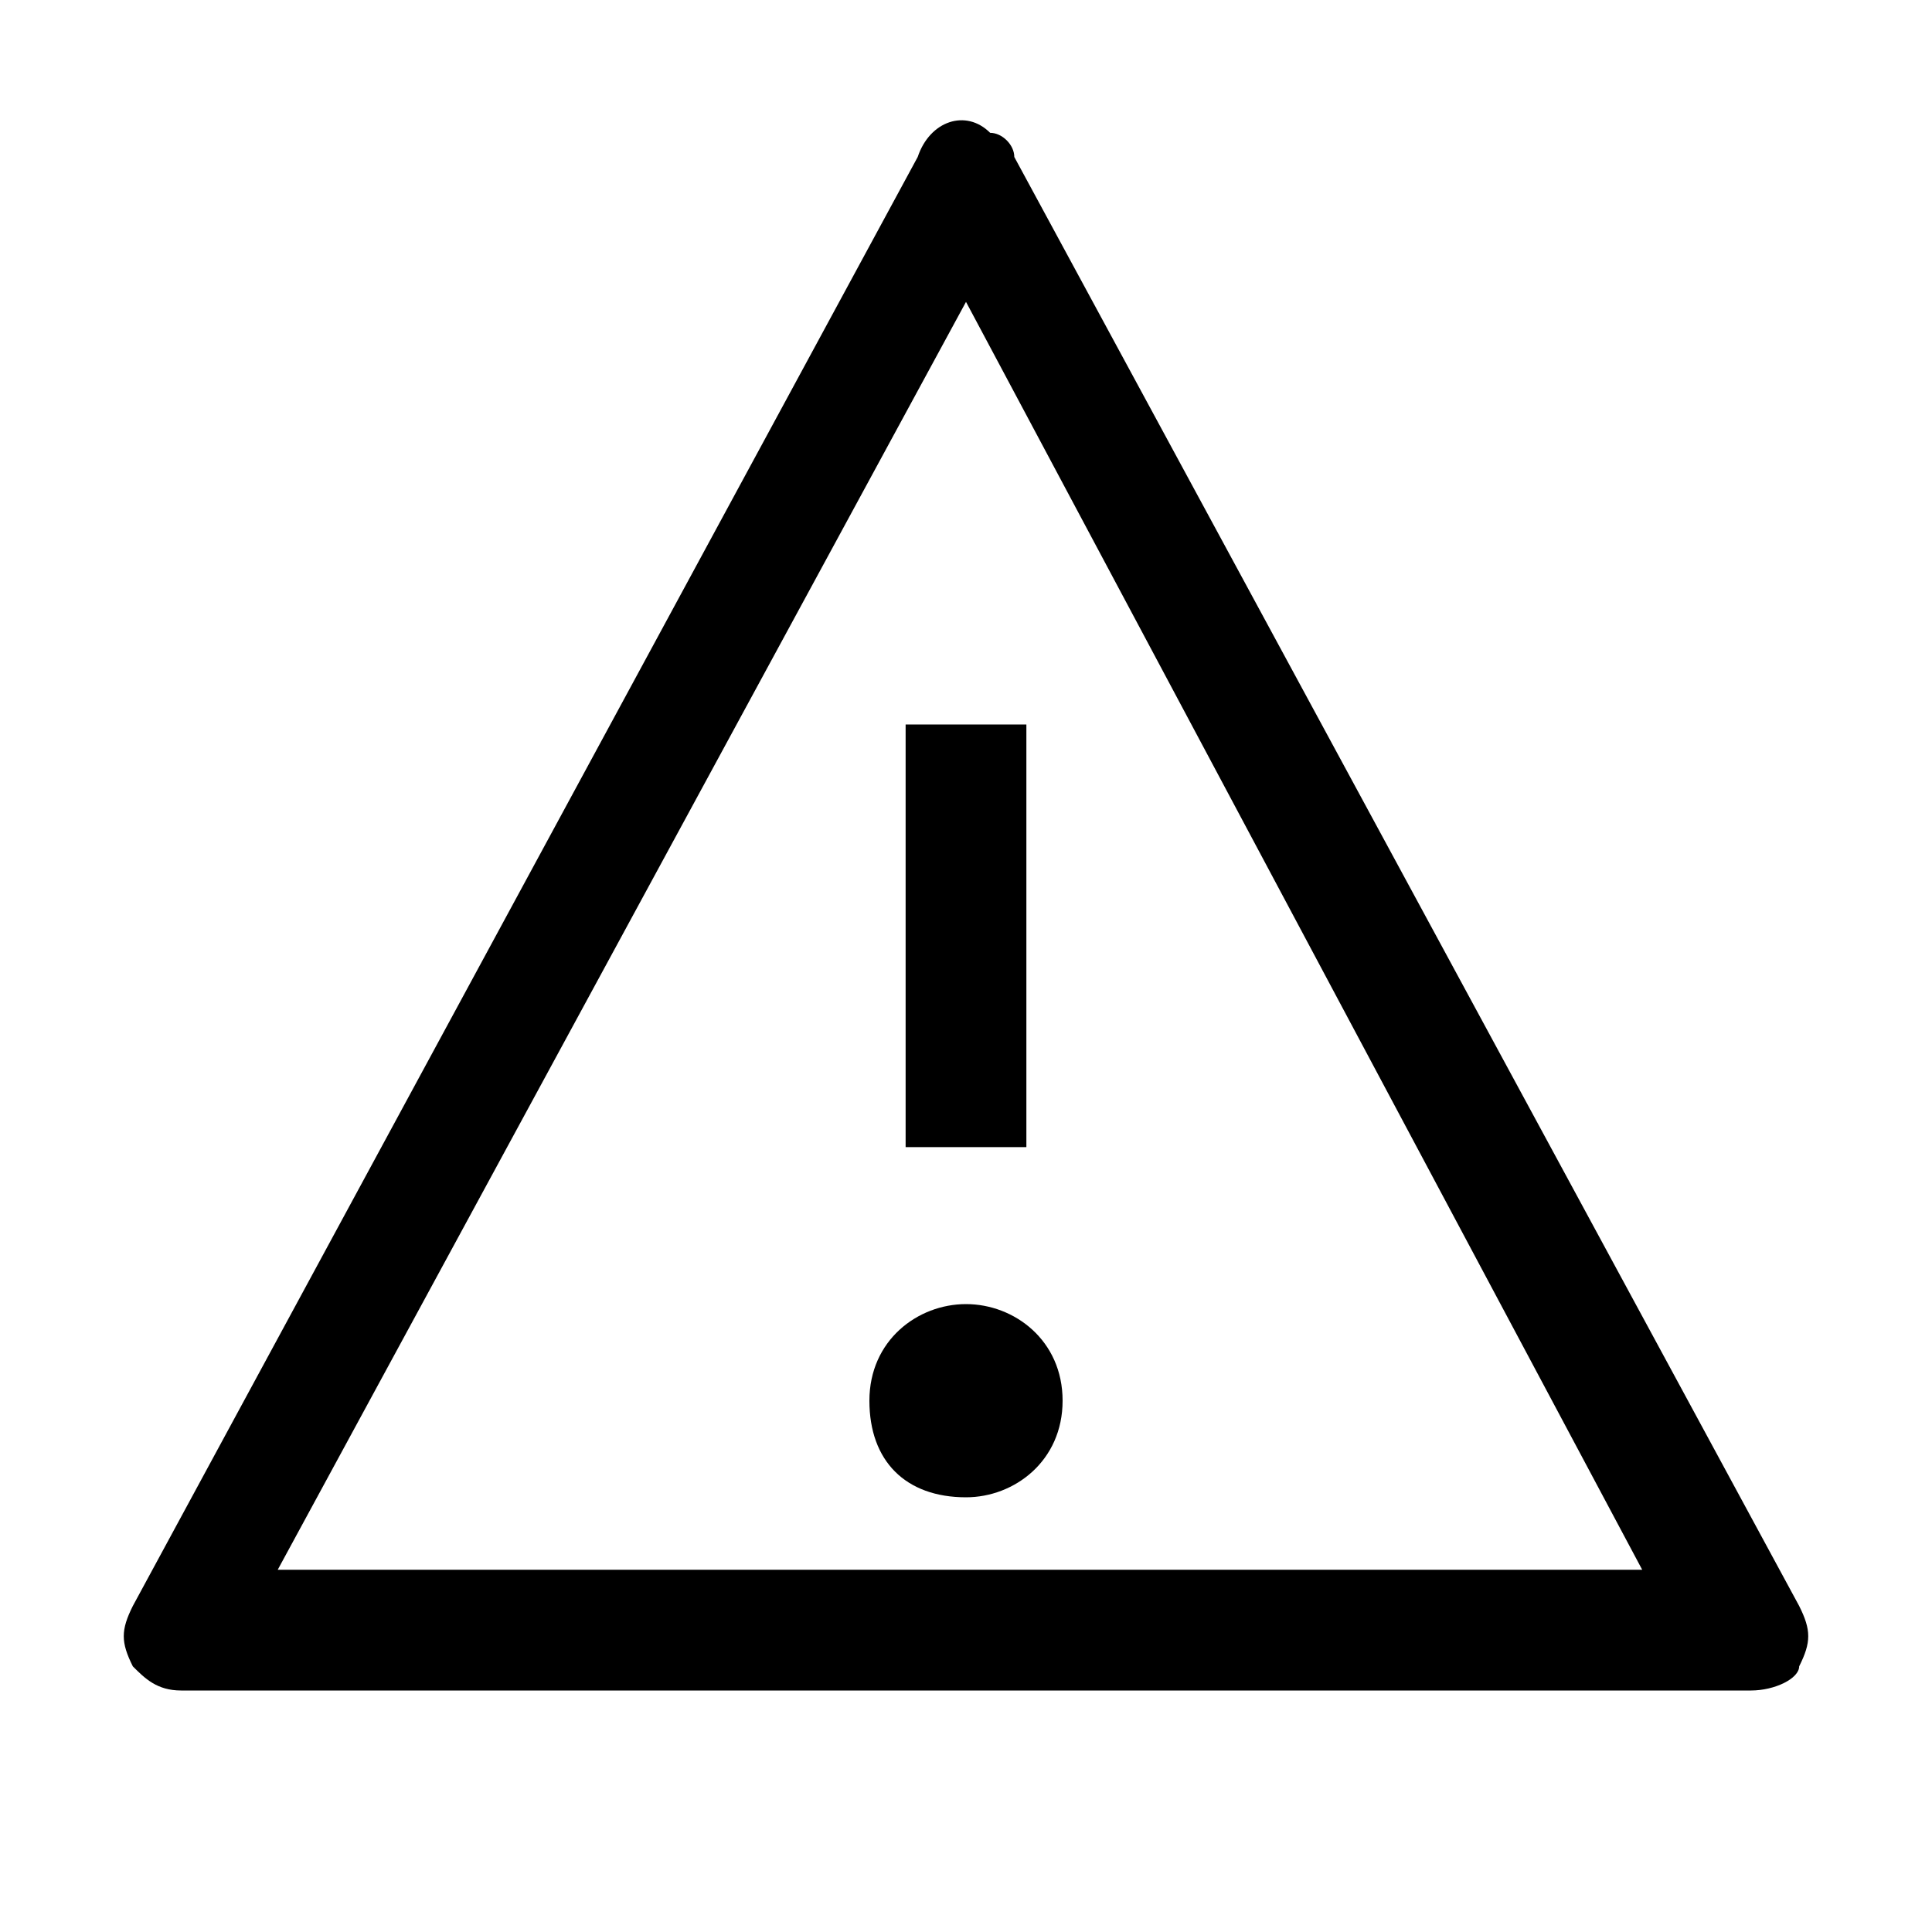
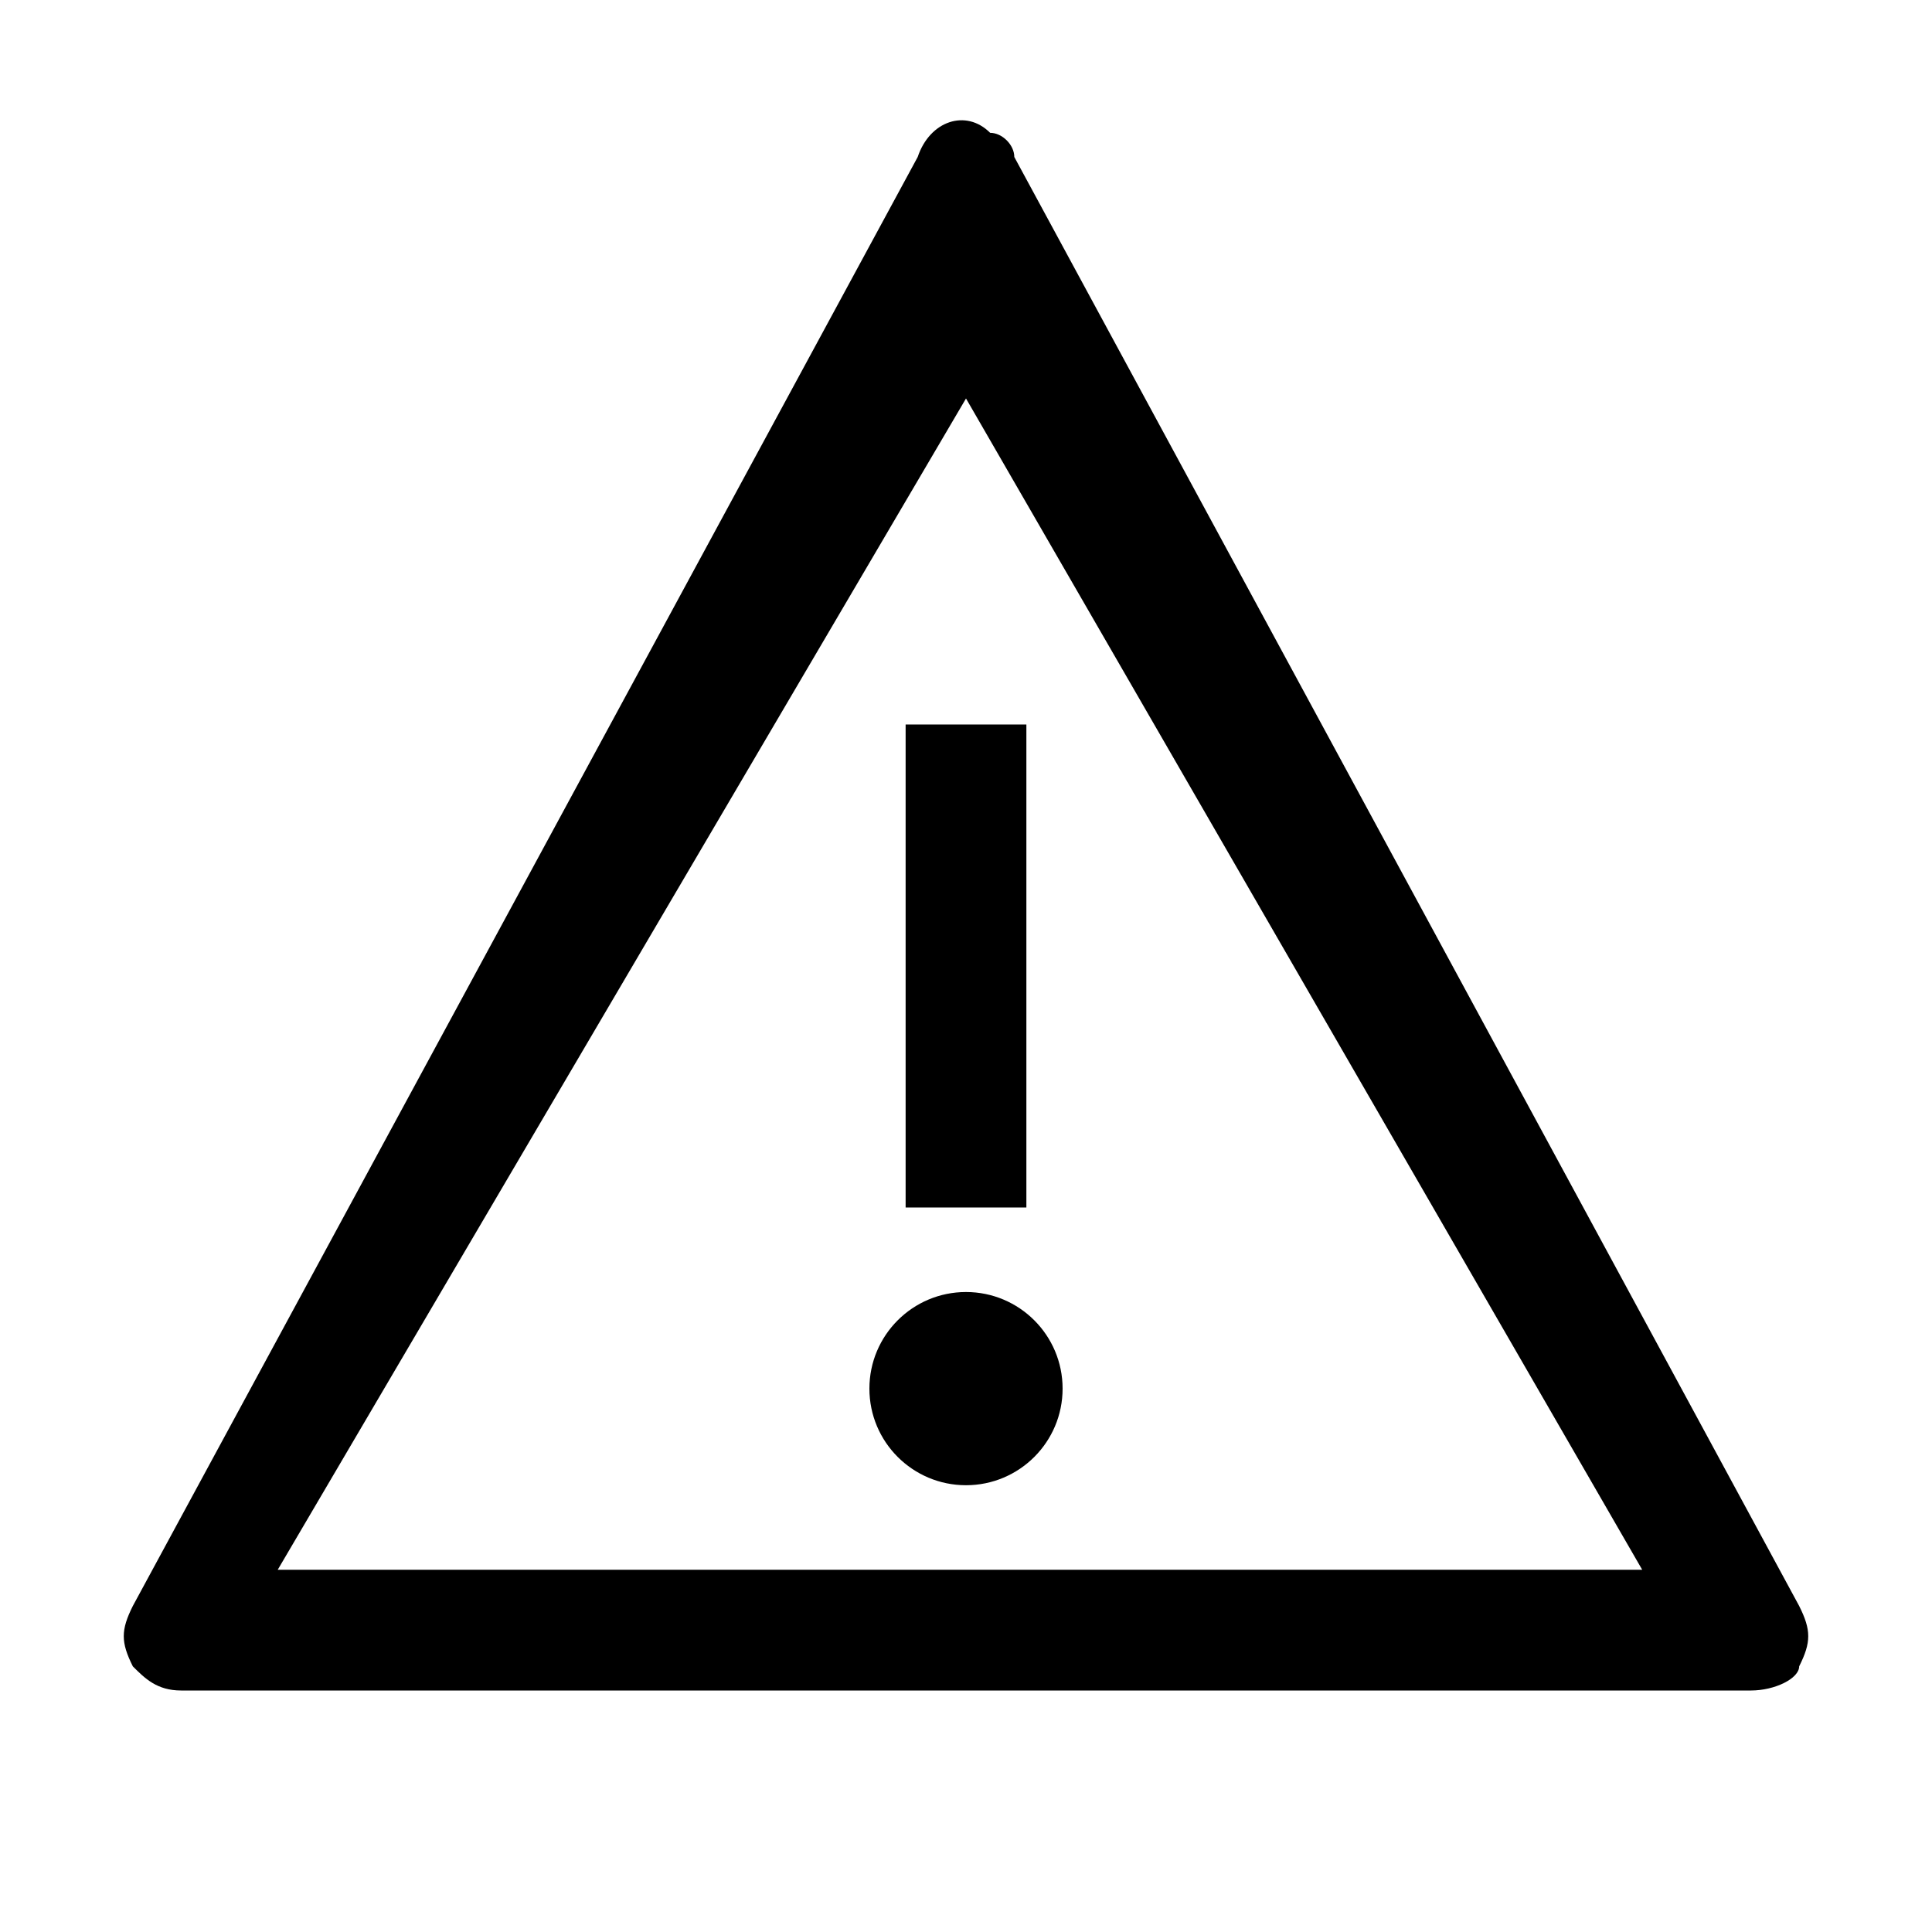
- <svg xmlns="http://www.w3.org/2000/svg" version="1.1" id="icon" x="0px" y="0px" width="16px" height="16px" viewBox="0 0 16 16" style="enable-background:new 0 0 16 16;" xml:space="preserve">
-   <style type="text/css">
- 	.st0{fill:none;}
- </style>
-   <path d="M14.5,14h-13c-0.2,0-0.3-0.1-0.4-0.2c-0.1-0.2-0.1-0.3,0-0.5l6.5-12C7.7,1,8,0.9,8.2,1.1c0.1,0,0.2,0.1,0.2,0.2l6.5,12  c0.1,0.2,0.1,0.3,0,0.5C14.9,13.9,14.7,14,14.5,14z M2.3,13h11.3L8,2.5L2.3,13z" />
-   <rect x="7.5" y="6" width="1" height="3.5" />
-   <path d="M8,10.8c-0.4,0-0.8,0.3-0.8,0.8s0.3,0.8,0.8,0.8c0.4,0,0.8-0.3,0.8-0.8S8.4,10.8,8,10.8z" />
-   <rect id="_Transparent_Rectangle_" class="st0" width="16" height="16" />
+ <svg xmlns="http://www.w3.org/2000/svg" version="1.1" id="Layer_1" x="0px" y="0px" width="16px" height="16px" viewBox="0 0 16 16" style="enable-background:new 0 0 16 16;" xml:space="preserve">
+   <path d="M14.5,14h-13c-0.2,0-0.3-0.1-0.4-0.2c-0.1-0.2-0.1-0.3,0-0.5l6.5-12C7.7,1,8,0.9,8.2,1.1c0.1,0,0.2,0.1,0.2,0.2l6.5,12  c0.1,0.2,0.1,0.3,0,0.5C14.9,13.9,14.7,14,14.5,14z M2.3,13h11.3L8,3.3L2.3,13z" />
+   <path d="M7.5,6h1v4h-1V6z" />
+   <circle cx="8" cy="11.5" r="0.8" />
</svg>
